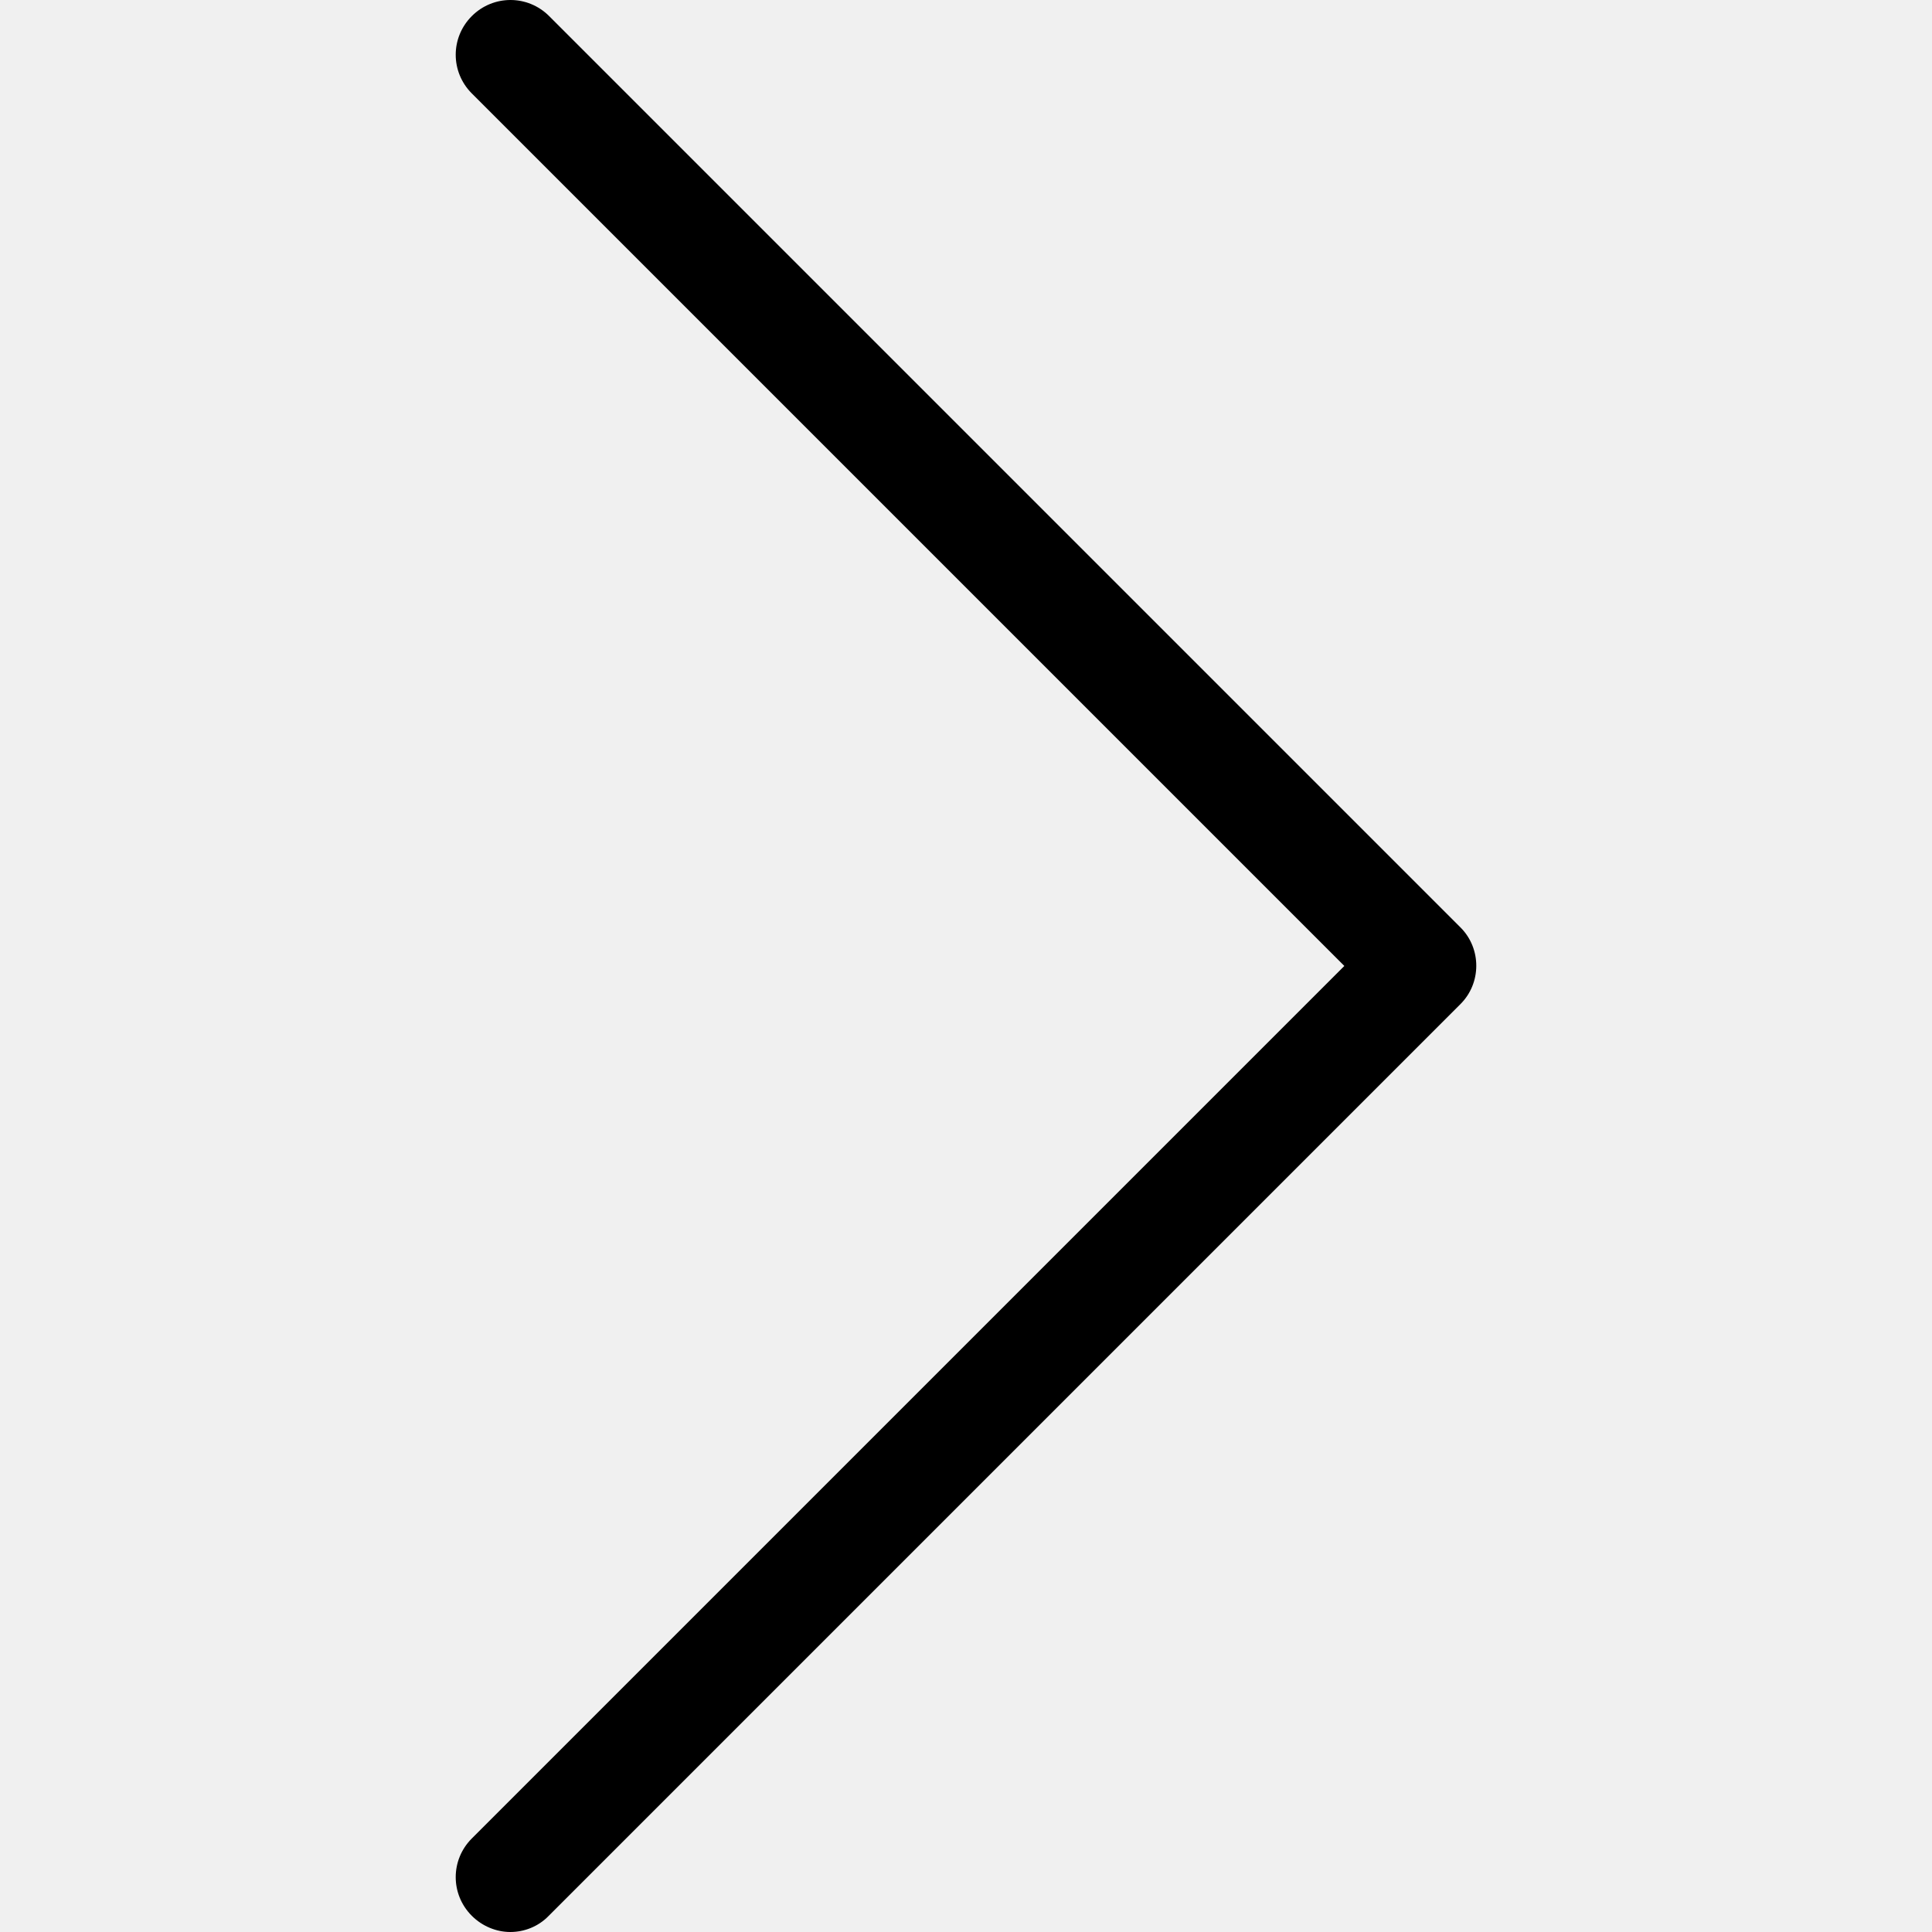
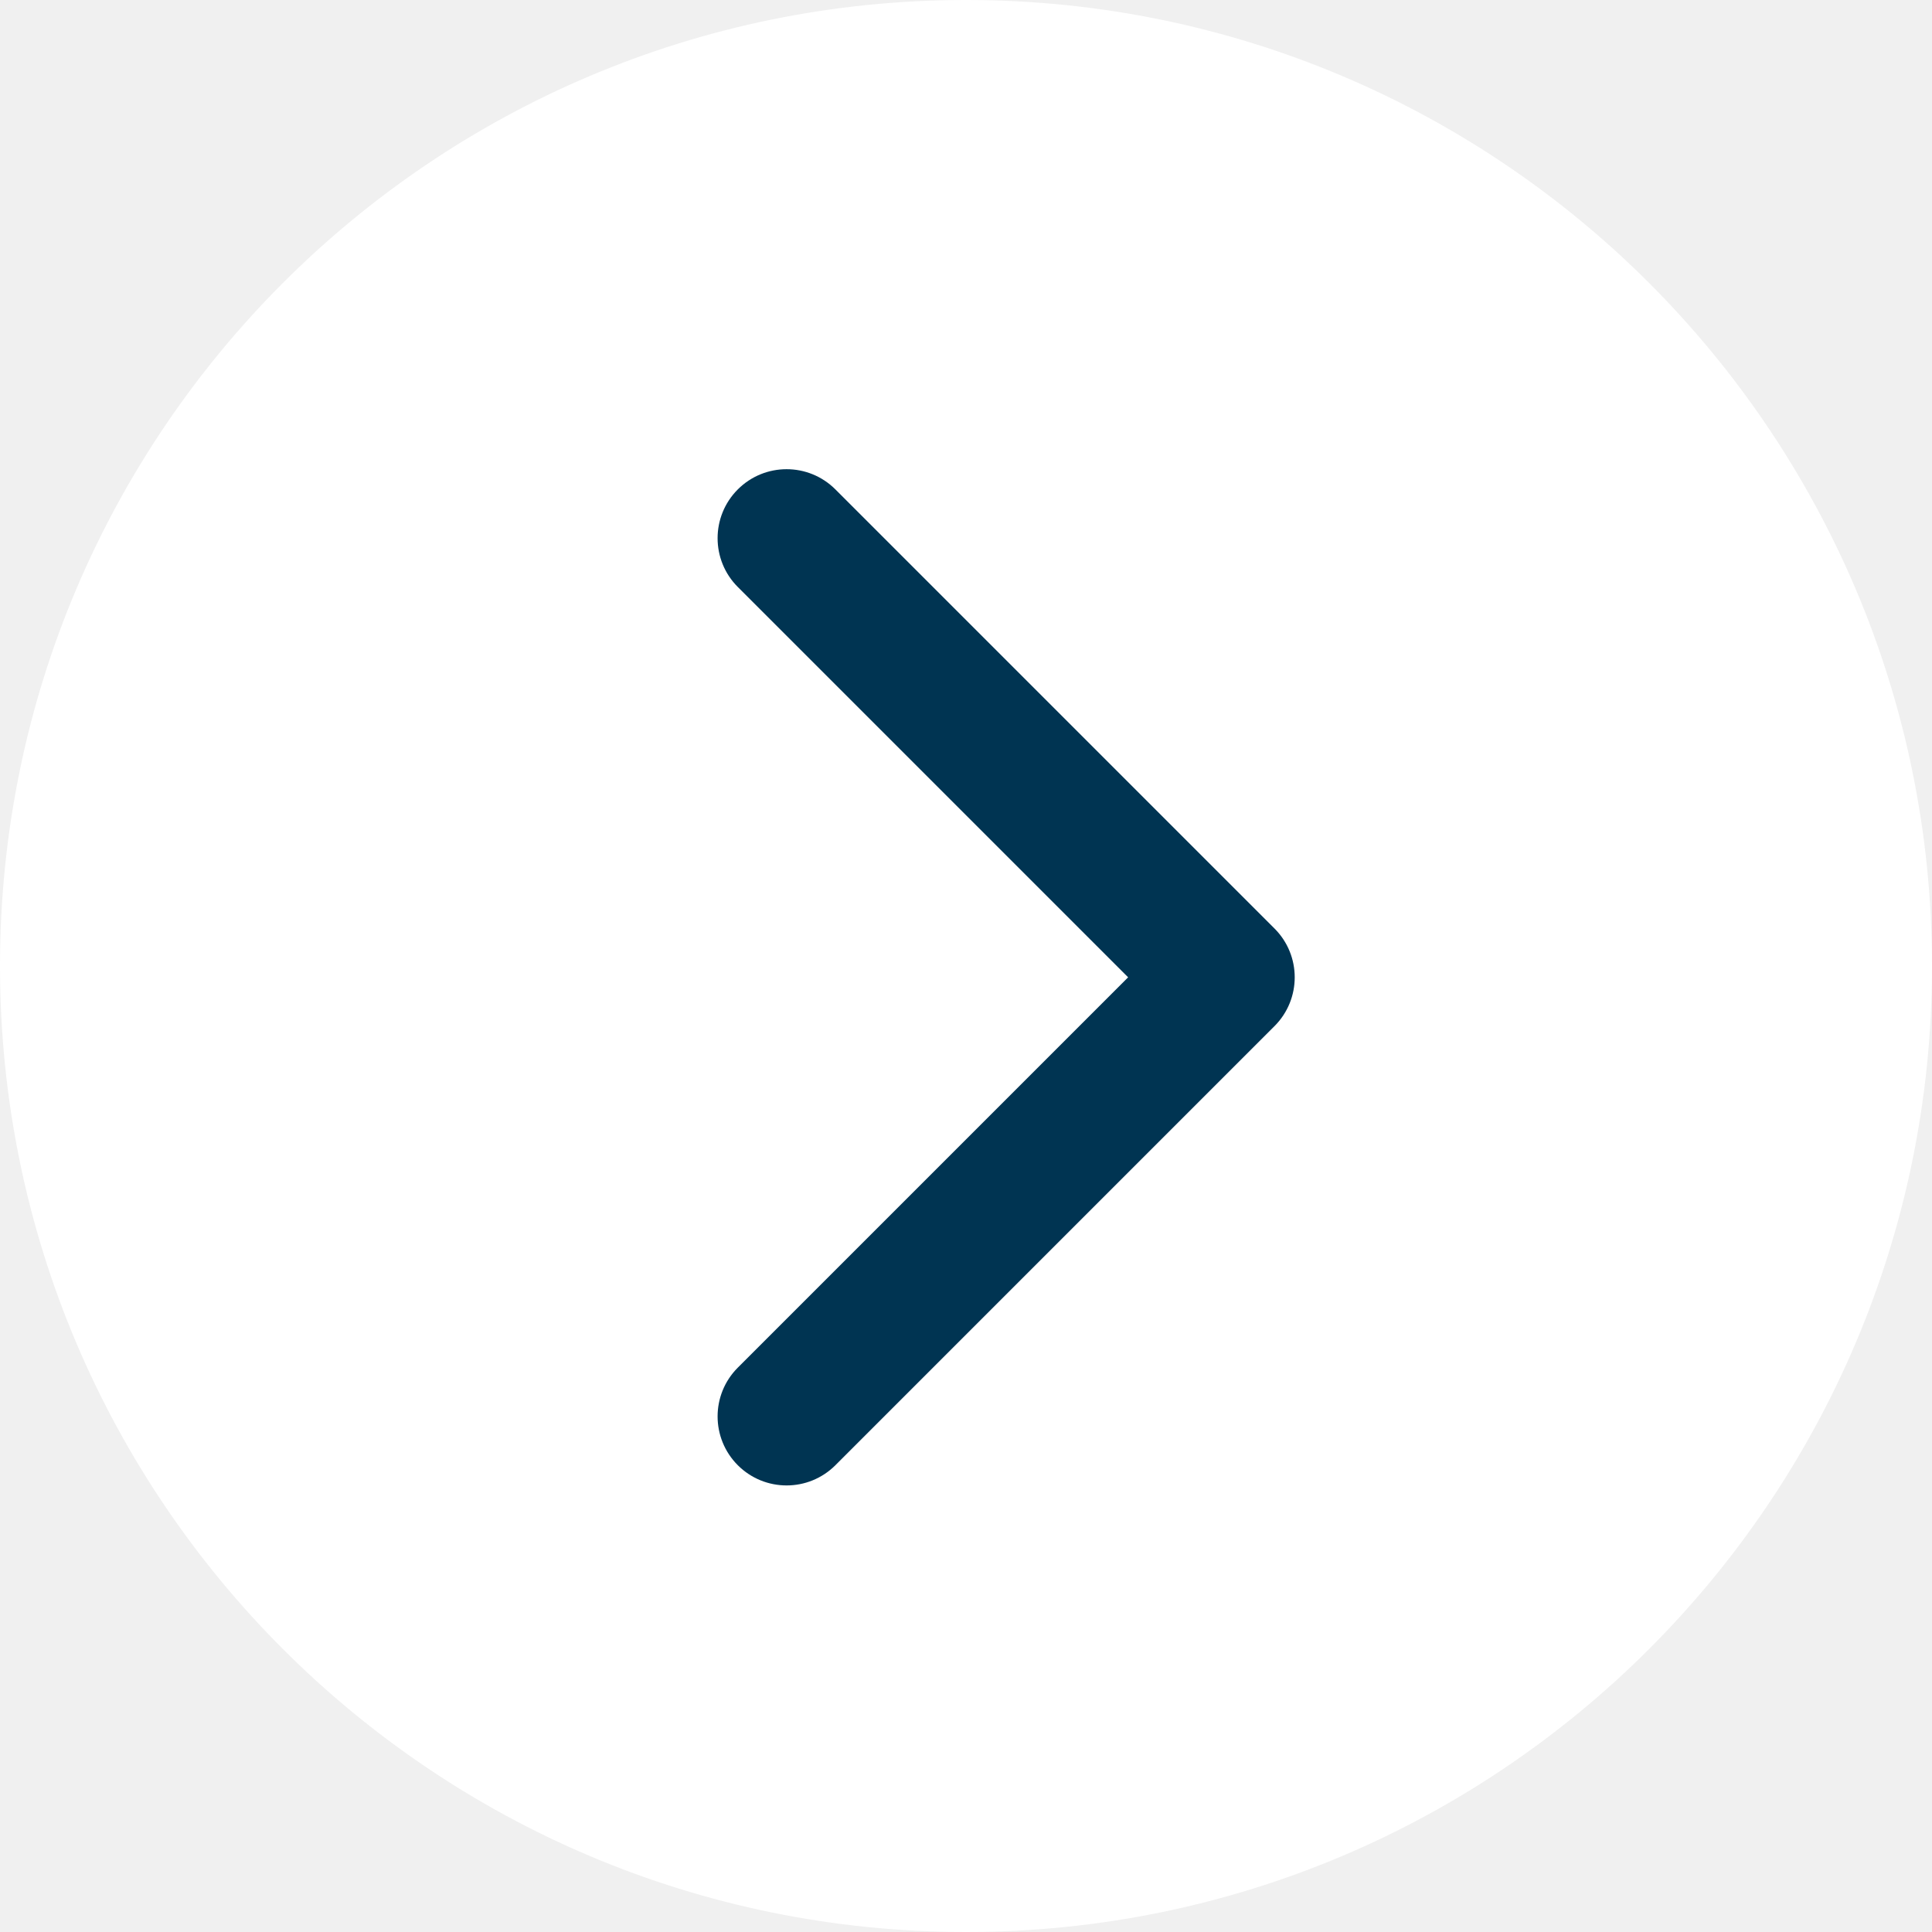
- <svg xmlns="http://www.w3.org/2000/svg" version="1.1" id="Capa_1" x="0px" y="0px" viewBox="0 0 477.175 477.175" style="enable-background:new 0 0 477.175 477.175;" xml:space="preserve">
-   <g>
-     <path d="M360.731,229.075l-225.1-225.1c-5.3-5.3-13.8-5.3-19.1,0s-5.3,13.8,0,19.1l215.5,215.5l-215.5,215.5   c-5.3,5.3-5.3,13.8,0,19.1c2.6,2.6,6.1,4,9.5,4c3.4,0,6.9-1.3,9.5-4l225.1-225.1C365.931,242.875,365.931,234.275,360.731,229.075z   " />
-   </g>
-   <g>
- </g>
-   <g>
- </g>
-   <g>
- </g>
-   <g>
- </g>
-   <g>
- </g>
-   <g>
- </g>
-   <g>
- </g>
-   <g>
- </g>
-   <g>
- </g>
-   <g>
- </g>
-   <g>
- </g>
-   <g>
- </g>
-   <g>
- </g>
-   <g>
- </g>
-   <g>
- </g>
+ <svg xmlns="http://www.w3.org/2000/svg" width="70" height="70" viewBox="0 0 70 70" fill="none">
+   <circle cx="35" cy="35" r="35" fill="white" />
+   <path fill-rule="evenodd" clip-rule="evenodd" d="M46.178 33.642C47.154 34.618 47.154 36.201 46.178 37.178L30.268 53.088C29.291 54.064 27.709 54.064 26.732 53.088C25.756 52.111 25.756 50.528 26.732 49.552L40.874 35.41L26.732 21.268C25.756 20.291 25.756 18.709 26.732 17.732C27.709 16.756 29.291 16.756 30.268 17.732L46.178 33.642Z" fill="#003452" />
</svg>
